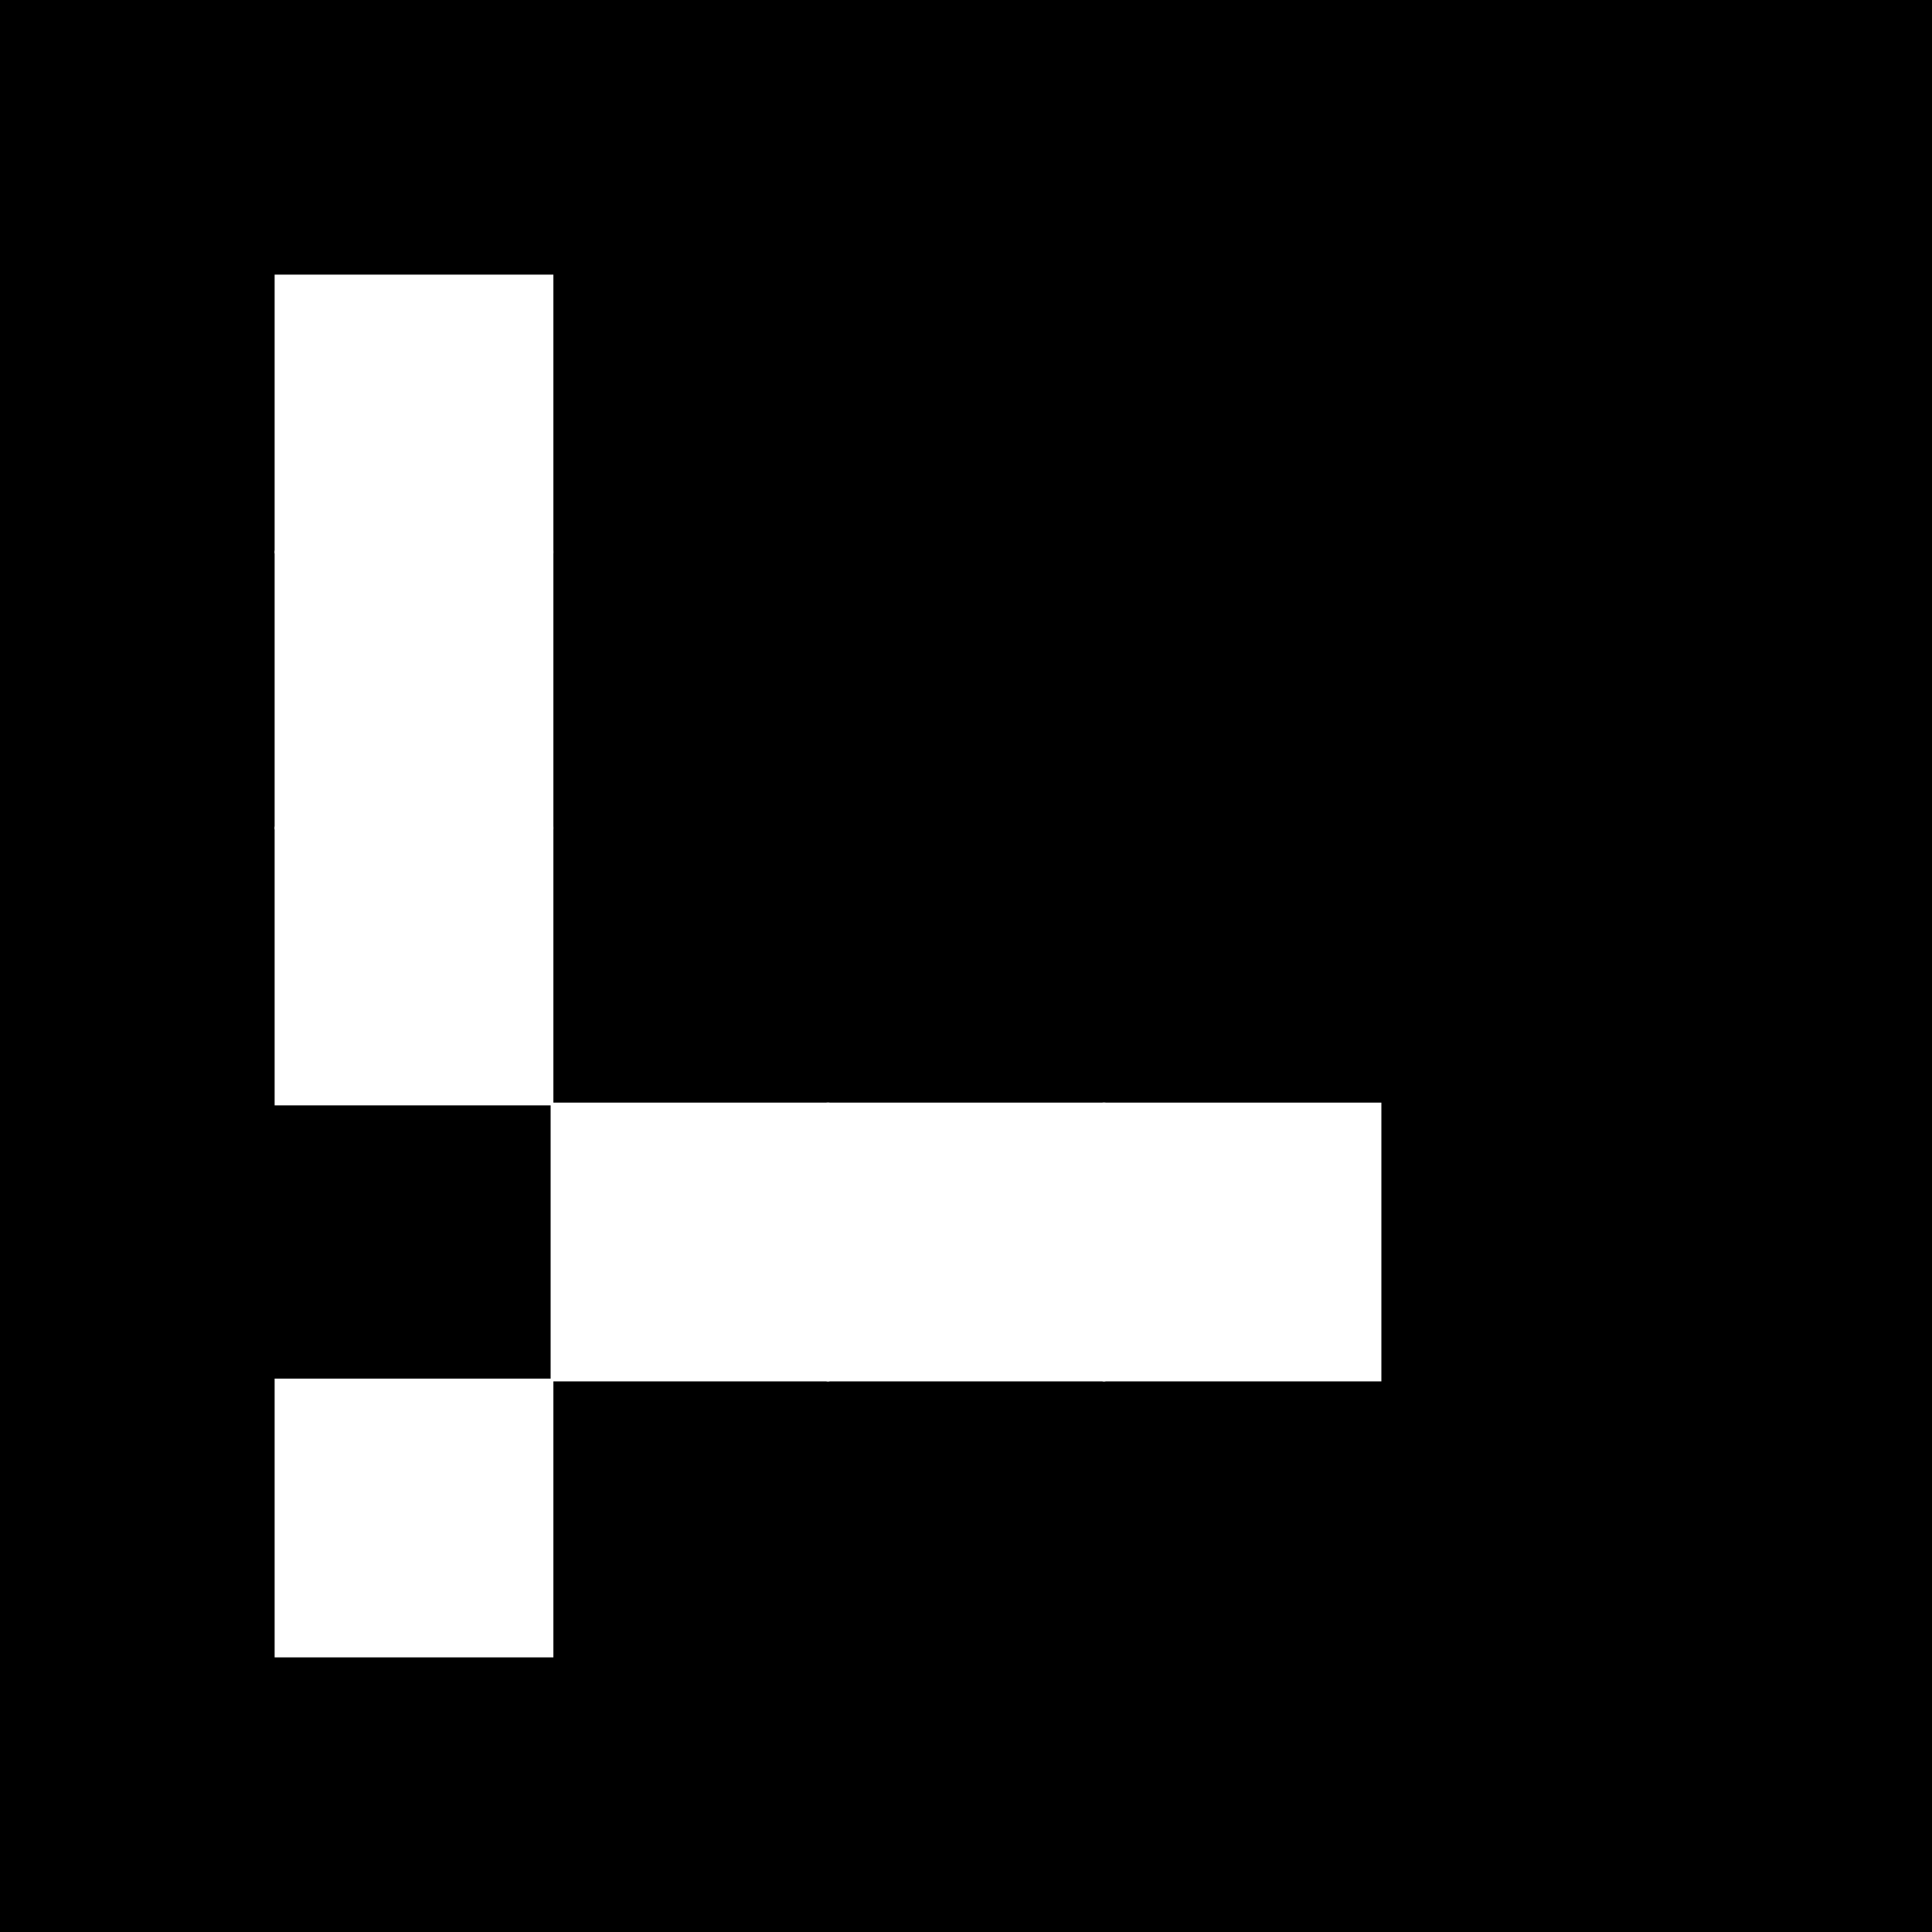
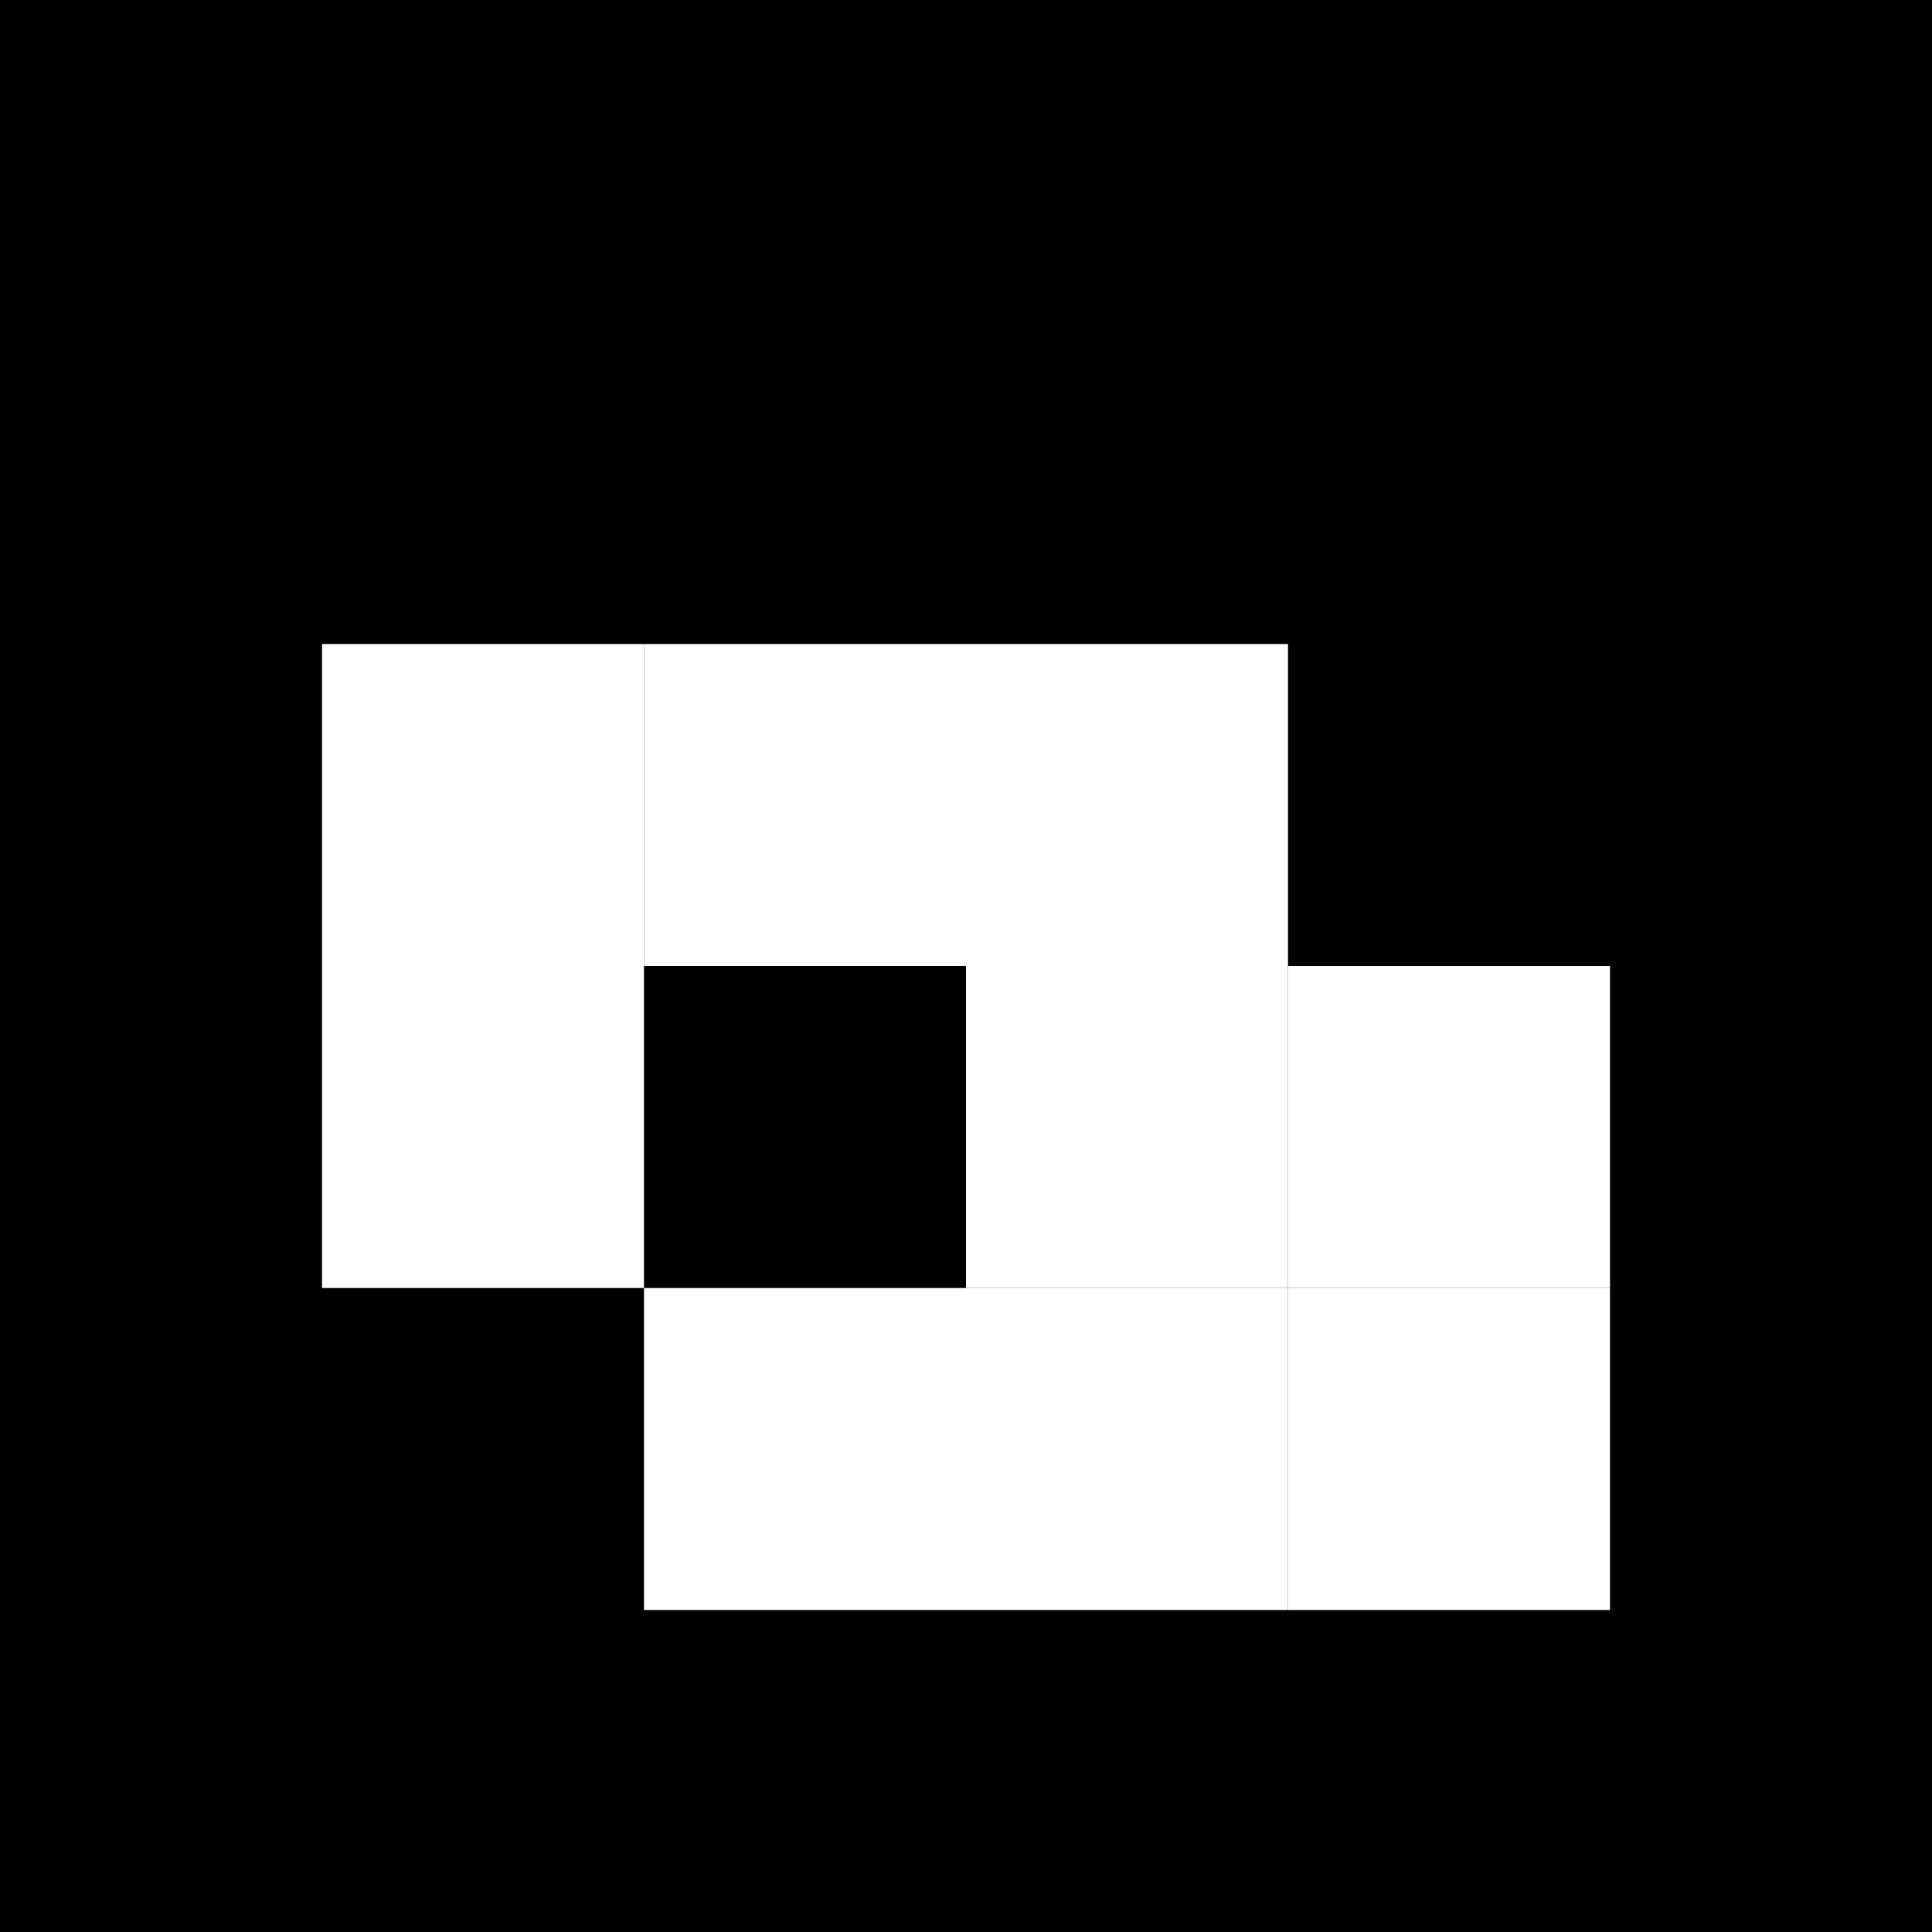
- <svg xmlns="http://www.w3.org/2000/svg" height="6" width="6" viewBox="0 0 7 7" version="1.1">
-   <rect x="0" y="0" width="7" height="7" fill="black" />
-   <rect x="1" y="1" width="1" height="1" fill="white" stroke="white" stroke-width="0.01" />
-   <rect x="1" y="2" width="1" height="1" fill="white" stroke="white" stroke-width="0.01" />
-   <rect x="1" y="3" width="1" height="1" fill="white" stroke="white" stroke-width="0.01" />
-   <rect x="2" y="4" width="1" height="1" fill="white" stroke="white" stroke-width="0.01" />
-   <rect x="3" y="4" width="1" height="1" fill="white" stroke="white" stroke-width="0.01" />
-   <rect x="4" y="4" width="1" height="1" fill="white" stroke="white" stroke-width="0.01" />
-   <rect x="1" y="5" width="1" height="1" fill="white" stroke="white" stroke-width="0.01" />
+ <svg xmlns="http://www.w3.org/2000/svg" width="120" height="120" viewBox="0 0 120 120" version="1.1">
+   <rect x="0" y="0" width="120" height="120" fill="black" />
+   <rect x="20" y="40" width="20" height="20" fill="white" />
+   <rect x="40" y="40" width="20" height="20" fill="white" />
+   <rect x="60" y="40" width="20" height="20" fill="white" />
+   <rect x="20" y="60" width="20" height="20" fill="white" />
+   <rect x="60" y="60" width="20" height="20" fill="white" />
+   <rect x="80" y="60" width="20" height="20" fill="white" />
+   <rect x="40" y="80" width="20" height="20" fill="white" />
+   <rect x="60" y="80" width="20" height="20" fill="white" />
+   <rect x="80" y="80" width="20" height="20" fill="white" />
</svg>
